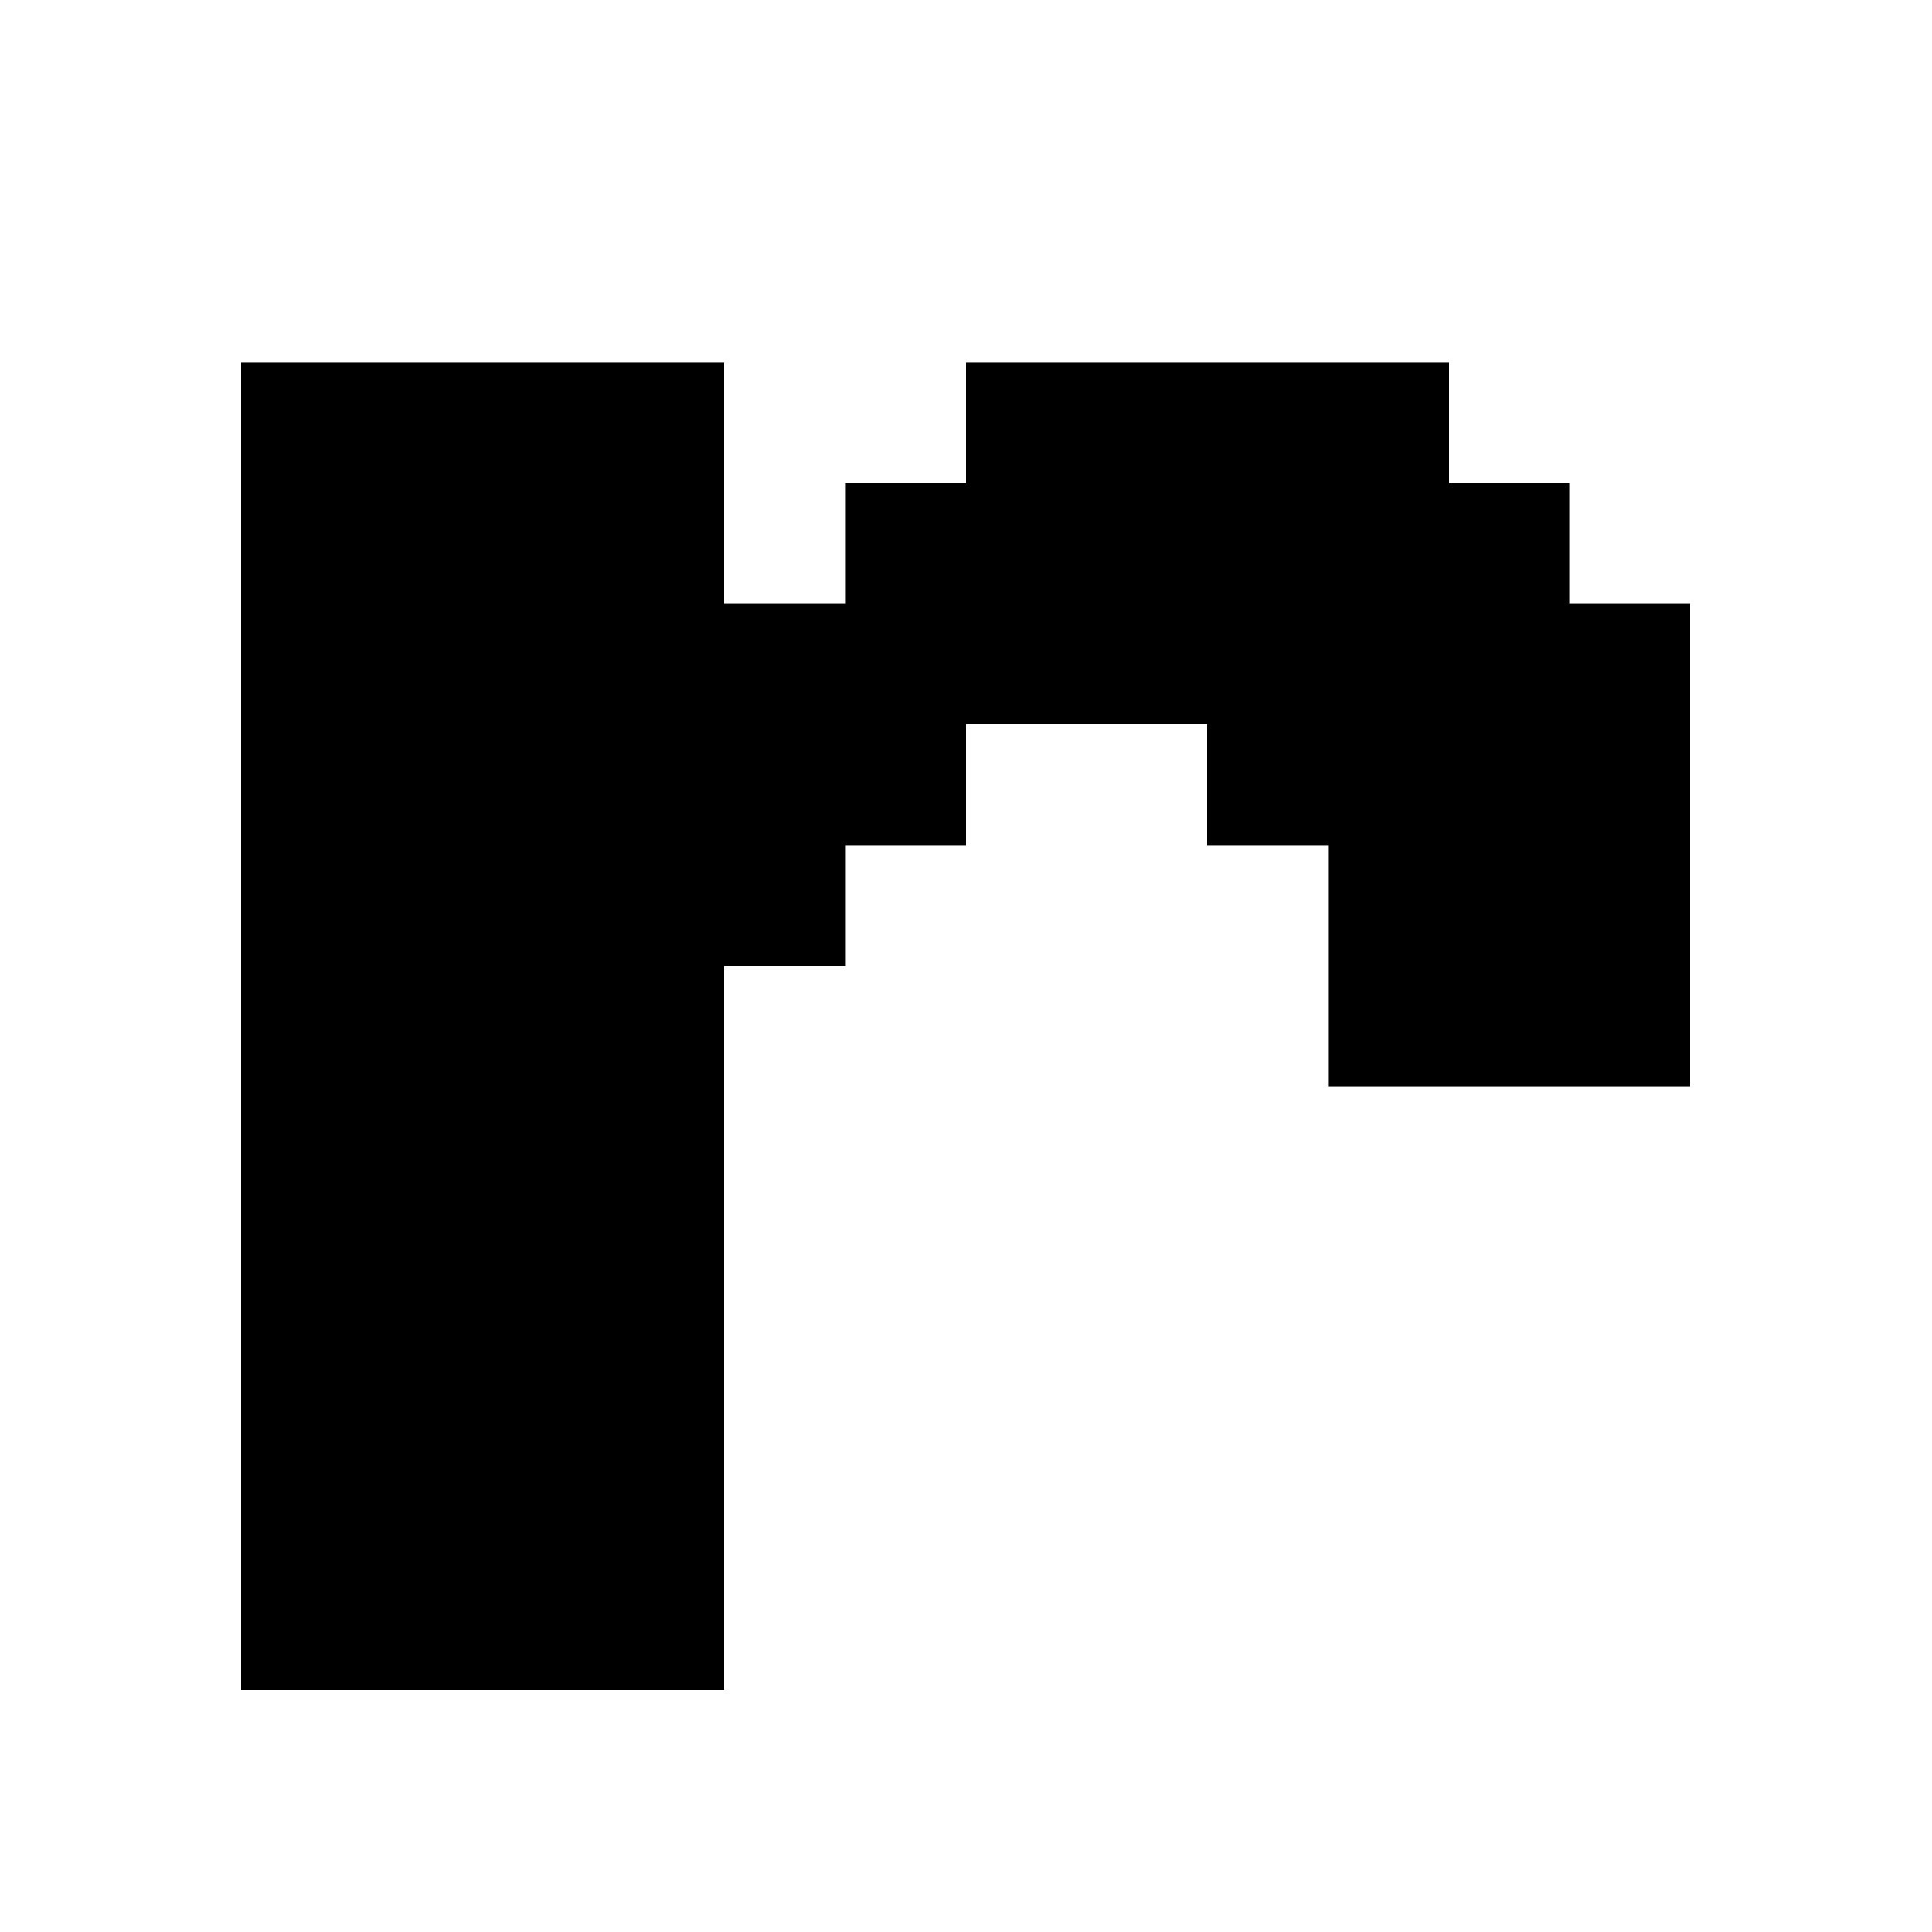
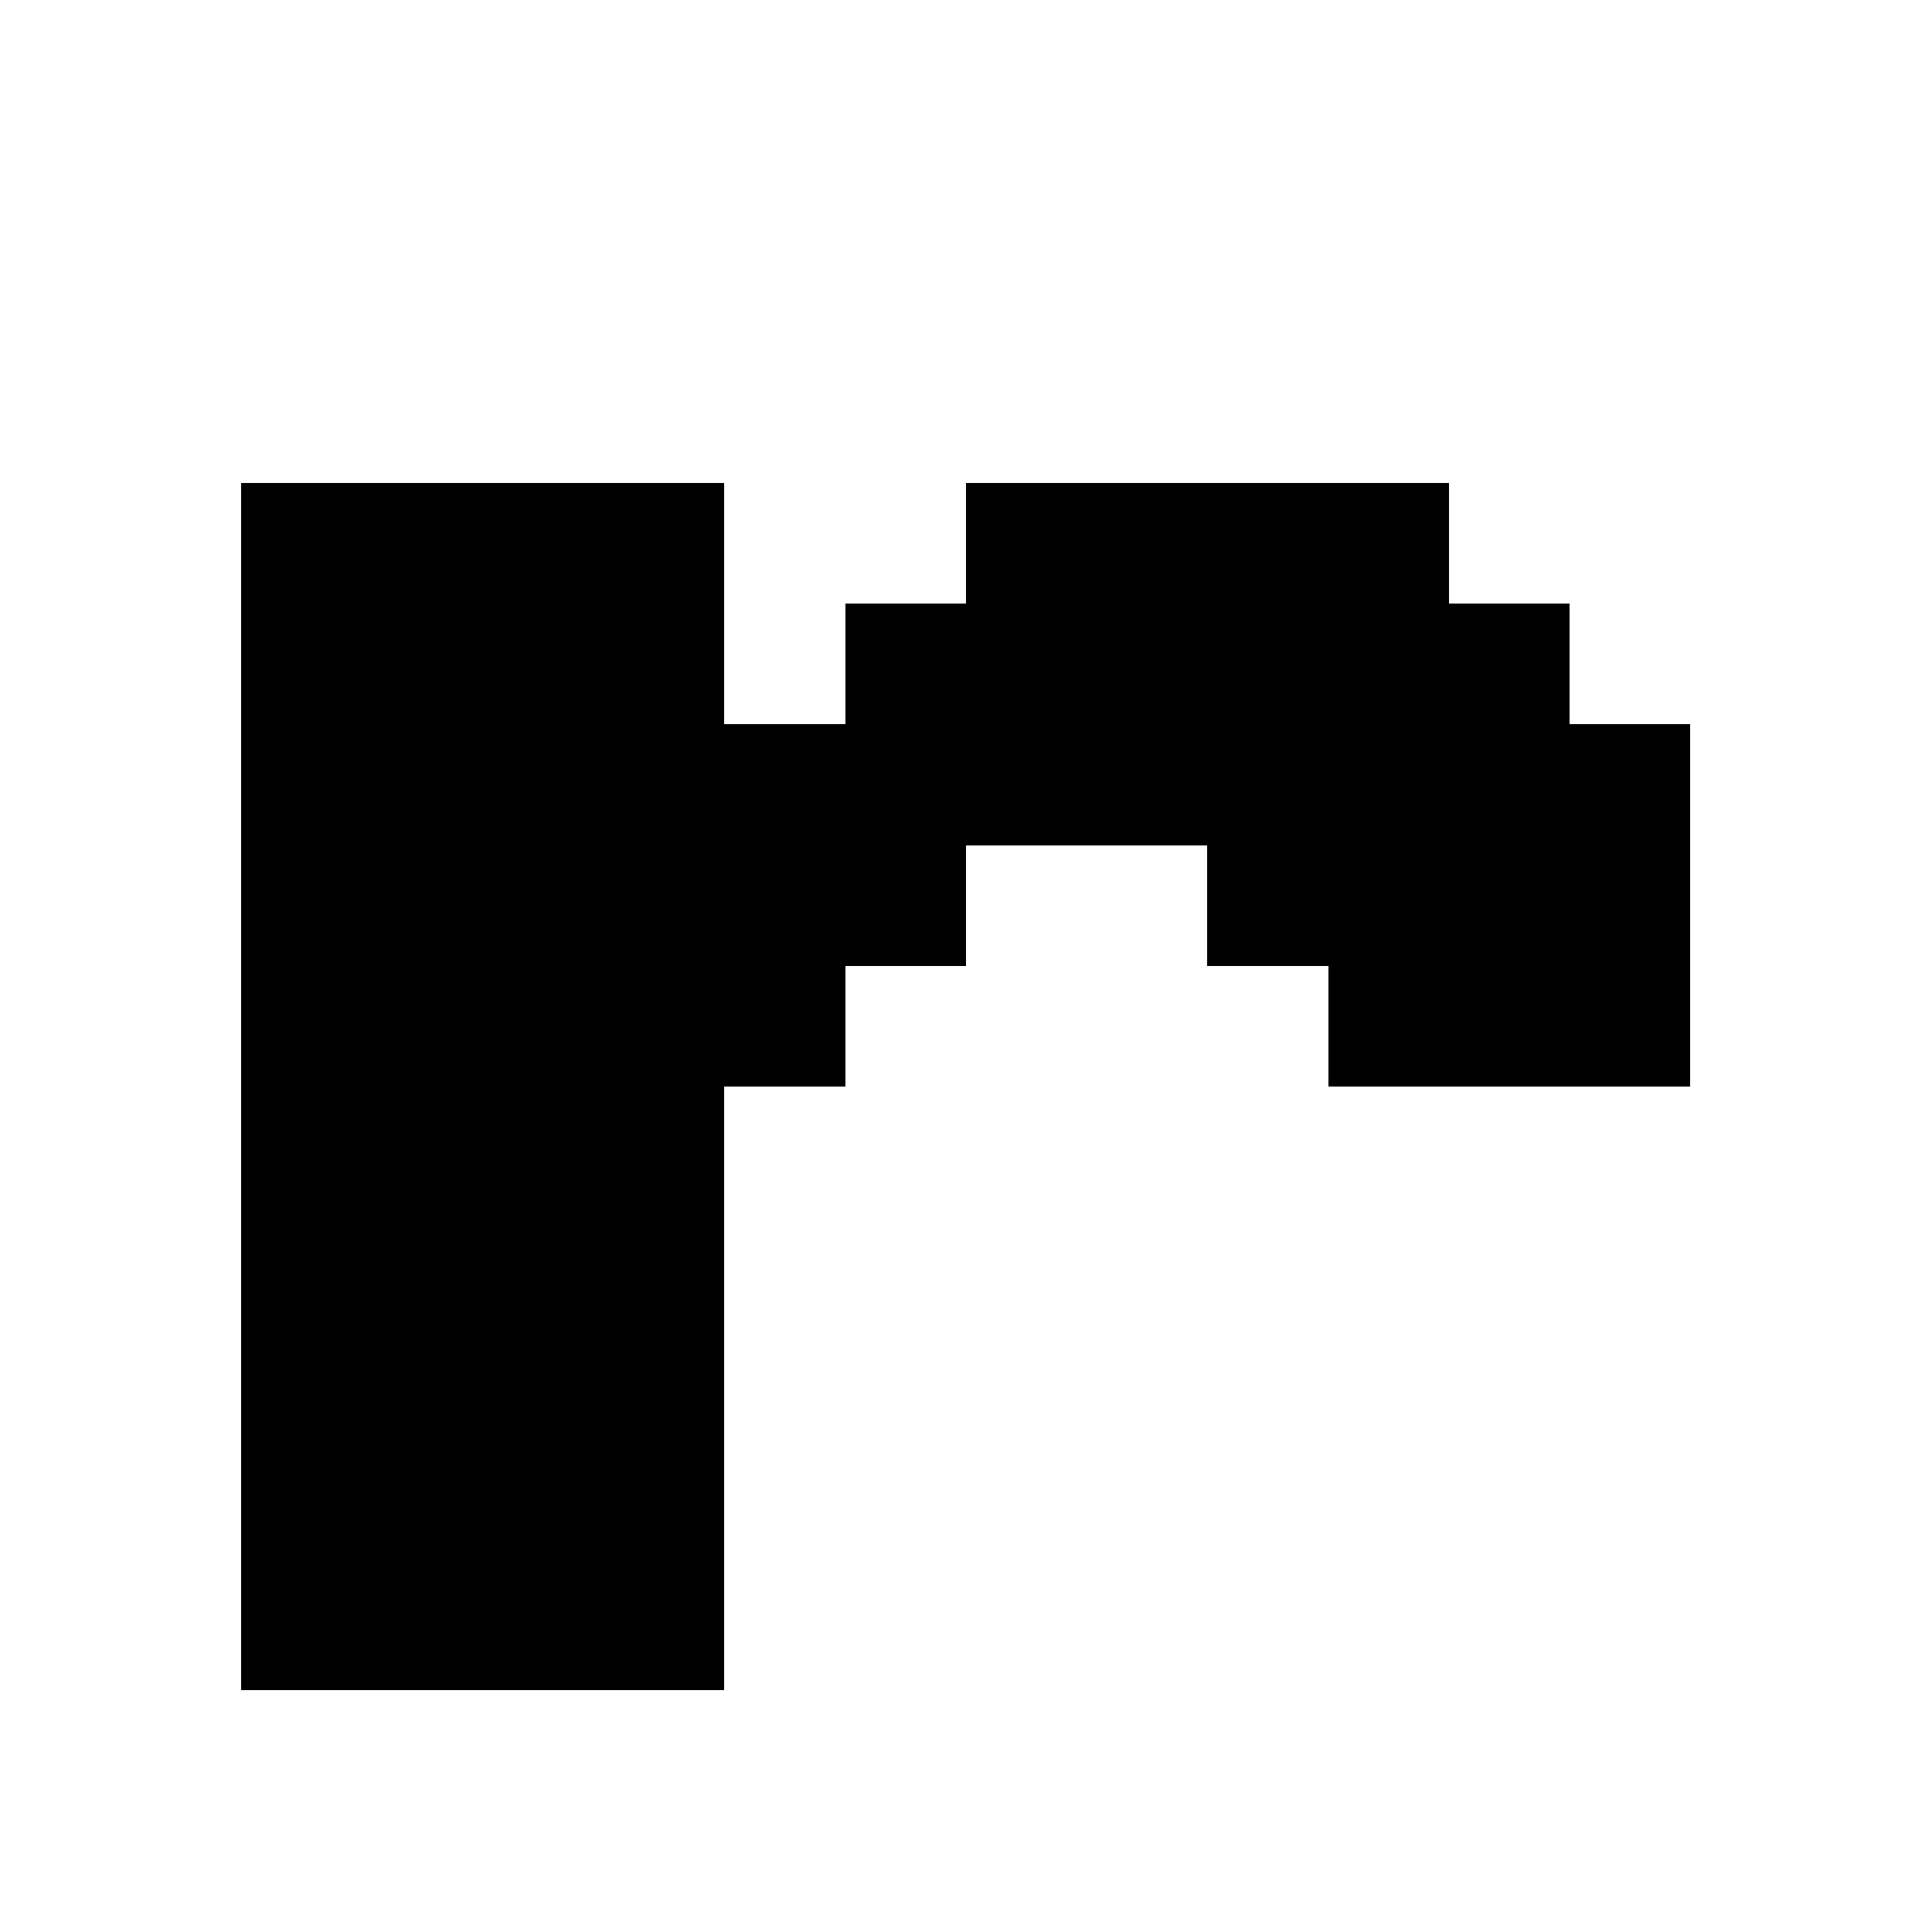
<svg xmlns="http://www.w3.org/2000/svg" baseProfile="full" height="64px" version="1.1" width="64px">
  <defs />
-   <rect fill="rgb(0,0,0)" height="4px" shape-rendering="crispEdges" width="4px" x="8px" y="12px" />
  <rect fill="rgb(0,0,0)" height="4px" shape-rendering="crispEdges" width="4px" x="8px" y="16px" />
  <rect fill="rgb(0,0,0)" height="4px" shape-rendering="crispEdges" width="4px" x="8px" y="20px" />
  <rect fill="rgb(0,0,0)" height="4px" shape-rendering="crispEdges" width="4px" x="8px" y="24px" />
  <rect fill="rgb(0,0,0)" height="4px" shape-rendering="crispEdges" width="4px" x="8px" y="28px" />
  <rect fill="rgb(0,0,0)" height="4px" shape-rendering="crispEdges" width="4px" x="8px" y="32px" />
  <rect fill="rgb(0,0,0)" height="4px" shape-rendering="crispEdges" width="4px" x="8px" y="36px" />
  <rect fill="rgb(0,0,0)" height="4px" shape-rendering="crispEdges" width="4px" x="8px" y="40px" />
  <rect fill="rgb(0,0,0)" height="4px" shape-rendering="crispEdges" width="4px" x="8px" y="44px" />
  <rect fill="rgb(0,0,0)" height="4px" shape-rendering="crispEdges" width="4px" x="8px" y="48px" />
  <rect fill="rgb(0,0,0)" height="4px" shape-rendering="crispEdges" width="4px" x="8px" y="52px" />
-   <rect fill="rgb(0,0,0)" height="4px" shape-rendering="crispEdges" width="4px" x="12px" y="12px" />
  <rect fill="rgb(0,0,0)" height="4px" shape-rendering="crispEdges" width="4px" x="12px" y="16px" />
  <rect fill="rgb(0,0,0)" height="4px" shape-rendering="crispEdges" width="4px" x="12px" y="20px" />
  <rect fill="rgb(0,0,0)" height="4px" shape-rendering="crispEdges" width="4px" x="12px" y="24px" />
  <rect fill="rgb(0,0,0)" height="4px" shape-rendering="crispEdges" width="4px" x="12px" y="28px" />
  <rect fill="rgb(0,0,0)" height="4px" shape-rendering="crispEdges" width="4px" x="12px" y="32px" />
  <rect fill="rgb(0,0,0)" height="4px" shape-rendering="crispEdges" width="4px" x="12px" y="36px" />
  <rect fill="rgb(0,0,0)" height="4px" shape-rendering="crispEdges" width="4px" x="12px" y="40px" />
  <rect fill="rgb(0,0,0)" height="4px" shape-rendering="crispEdges" width="4px" x="12px" y="44px" />
  <rect fill="rgb(0,0,0)" height="4px" shape-rendering="crispEdges" width="4px" x="12px" y="48px" />
  <rect fill="rgb(0,0,0)" height="4px" shape-rendering="crispEdges" width="4px" x="12px" y="52px" />
-   <rect fill="rgb(0,0,0)" height="4px" shape-rendering="crispEdges" width="4px" x="16px" y="12px" />
  <rect fill="rgb(0,0,0)" height="4px" shape-rendering="crispEdges" width="4px" x="16px" y="16px" />
  <rect fill="rgb(0,0,0)" height="4px" shape-rendering="crispEdges" width="4px" x="16px" y="20px" />
  <rect fill="rgb(0,0,0)" height="4px" shape-rendering="crispEdges" width="4px" x="16px" y="24px" />
  <rect fill="rgb(0,0,0)" height="4px" shape-rendering="crispEdges" width="4px" x="16px" y="28px" />
  <rect fill="rgb(0,0,0)" height="4px" shape-rendering="crispEdges" width="4px" x="16px" y="32px" />
  <rect fill="rgb(0,0,0)" height="4px" shape-rendering="crispEdges" width="4px" x="16px" y="36px" />
  <rect fill="rgb(0,0,0)" height="4px" shape-rendering="crispEdges" width="4px" x="16px" y="40px" />
  <rect fill="rgb(0,0,0)" height="4px" shape-rendering="crispEdges" width="4px" x="16px" y="44px" />
  <rect fill="rgb(0,0,0)" height="4px" shape-rendering="crispEdges" width="4px" x="16px" y="48px" />
  <rect fill="rgb(0,0,0)" height="4px" shape-rendering="crispEdges" width="4px" x="16px" y="52px" />
-   <rect fill="rgb(0,0,0)" height="4px" shape-rendering="crispEdges" width="4px" x="20px" y="12px" />
  <rect fill="rgb(0,0,0)" height="4px" shape-rendering="crispEdges" width="4px" x="20px" y="16px" />
  <rect fill="rgb(0,0,0)" height="4px" shape-rendering="crispEdges" width="4px" x="20px" y="20px" />
  <rect fill="rgb(0,0,0)" height="4px" shape-rendering="crispEdges" width="4px" x="20px" y="24px" />
  <rect fill="rgb(0,0,0)" height="4px" shape-rendering="crispEdges" width="4px" x="20px" y="28px" />
  <rect fill="rgb(0,0,0)" height="4px" shape-rendering="crispEdges" width="4px" x="20px" y="32px" />
  <rect fill="rgb(0,0,0)" height="4px" shape-rendering="crispEdges" width="4px" x="20px" y="36px" />
  <rect fill="rgb(0,0,0)" height="4px" shape-rendering="crispEdges" width="4px" x="20px" y="40px" />
  <rect fill="rgb(0,0,0)" height="4px" shape-rendering="crispEdges" width="4px" x="20px" y="44px" />
  <rect fill="rgb(0,0,0)" height="4px" shape-rendering="crispEdges" width="4px" x="20px" y="48px" />
  <rect fill="rgb(0,0,0)" height="4px" shape-rendering="crispEdges" width="4px" x="20px" y="52px" />
-   <rect fill="rgb(0,0,0)" height="4px" shape-rendering="crispEdges" width="4px" x="24px" y="20px" />
  <rect fill="rgb(0,0,0)" height="4px" shape-rendering="crispEdges" width="4px" x="24px" y="24px" />
  <rect fill="rgb(0,0,0)" height="4px" shape-rendering="crispEdges" width="4px" x="24px" y="28px" />
-   <rect fill="rgb(0,0,0)" height="4px" shape-rendering="crispEdges" width="4px" x="28px" y="16px" />
+   <rect fill="rgb(0,0,0)" height="4px" shape-rendering="crispEdges" width="4px" x="24px" y="32px" />
  <rect fill="rgb(0,0,0)" height="4px" shape-rendering="crispEdges" width="4px" x="28px" y="20px" />
  <rect fill="rgb(0,0,0)" height="4px" shape-rendering="crispEdges" width="4px" x="28px" y="24px" />
-   <rect fill="rgb(0,0,0)" height="4px" shape-rendering="crispEdges" width="4px" x="32px" y="12px" />
+   <rect fill="rgb(0,0,0)" height="4px" shape-rendering="crispEdges" width="4px" x="28px" y="28px" />
  <rect fill="rgb(0,0,0)" height="4px" shape-rendering="crispEdges" width="4px" x="32px" y="16px" />
  <rect fill="rgb(0,0,0)" height="4px" shape-rendering="crispEdges" width="4px" x="32px" y="20px" />
-   <rect fill="rgb(0,0,0)" height="4px" shape-rendering="crispEdges" width="4px" x="36px" y="12px" />
+   <rect fill="rgb(0,0,0)" height="4px" shape-rendering="crispEdges" width="4px" x="32px" y="24px" />
  <rect fill="rgb(0,0,0)" height="4px" shape-rendering="crispEdges" width="4px" x="36px" y="16px" />
  <rect fill="rgb(0,0,0)" height="4px" shape-rendering="crispEdges" width="4px" x="36px" y="20px" />
-   <rect fill="rgb(0,0,0)" height="4px" shape-rendering="crispEdges" width="4px" x="40px" y="12px" />
+   <rect fill="rgb(0,0,0)" height="4px" shape-rendering="crispEdges" width="4px" x="36px" y="24px" />
  <rect fill="rgb(0,0,0)" height="4px" shape-rendering="crispEdges" width="4px" x="40px" y="16px" />
  <rect fill="rgb(0,0,0)" height="4px" shape-rendering="crispEdges" width="4px" x="40px" y="20px" />
  <rect fill="rgb(0,0,0)" height="4px" shape-rendering="crispEdges" width="4px" x="40px" y="24px" />
-   <rect fill="rgb(0,0,0)" height="4px" shape-rendering="crispEdges" width="4px" x="44px" y="12px" />
+   <rect fill="rgb(0,0,0)" height="4px" shape-rendering="crispEdges" width="4px" x="40px" y="28px" />
  <rect fill="rgb(0,0,0)" height="4px" shape-rendering="crispEdges" width="4px" x="44px" y="16px" />
  <rect fill="rgb(0,0,0)" height="4px" shape-rendering="crispEdges" width="4px" x="44px" y="20px" />
  <rect fill="rgb(0,0,0)" height="4px" shape-rendering="crispEdges" width="4px" x="44px" y="24px" />
  <rect fill="rgb(0,0,0)" height="4px" shape-rendering="crispEdges" width="4px" x="44px" y="28px" />
  <rect fill="rgb(0,0,0)" height="4px" shape-rendering="crispEdges" width="4px" x="44px" y="32px" />
-   <rect fill="rgb(0,0,0)" height="4px" shape-rendering="crispEdges" width="4px" x="48px" y="16px" />
  <rect fill="rgb(0,0,0)" height="4px" shape-rendering="crispEdges" width="4px" x="48px" y="20px" />
  <rect fill="rgb(0,0,0)" height="4px" shape-rendering="crispEdges" width="4px" x="48px" y="24px" />
  <rect fill="rgb(0,0,0)" height="4px" shape-rendering="crispEdges" width="4px" x="48px" y="28px" />
  <rect fill="rgb(0,0,0)" height="4px" shape-rendering="crispEdges" width="4px" x="48px" y="32px" />
-   <rect fill="rgb(0,0,0)" height="4px" shape-rendering="crispEdges" width="4px" x="52px" y="20px" />
  <rect fill="rgb(0,0,0)" height="4px" shape-rendering="crispEdges" width="4px" x="52px" y="24px" />
  <rect fill="rgb(0,0,0)" height="4px" shape-rendering="crispEdges" width="4px" x="52px" y="28px" />
  <rect fill="rgb(0,0,0)" height="4px" shape-rendering="crispEdges" width="4px" x="52px" y="32px" />
</svg>
